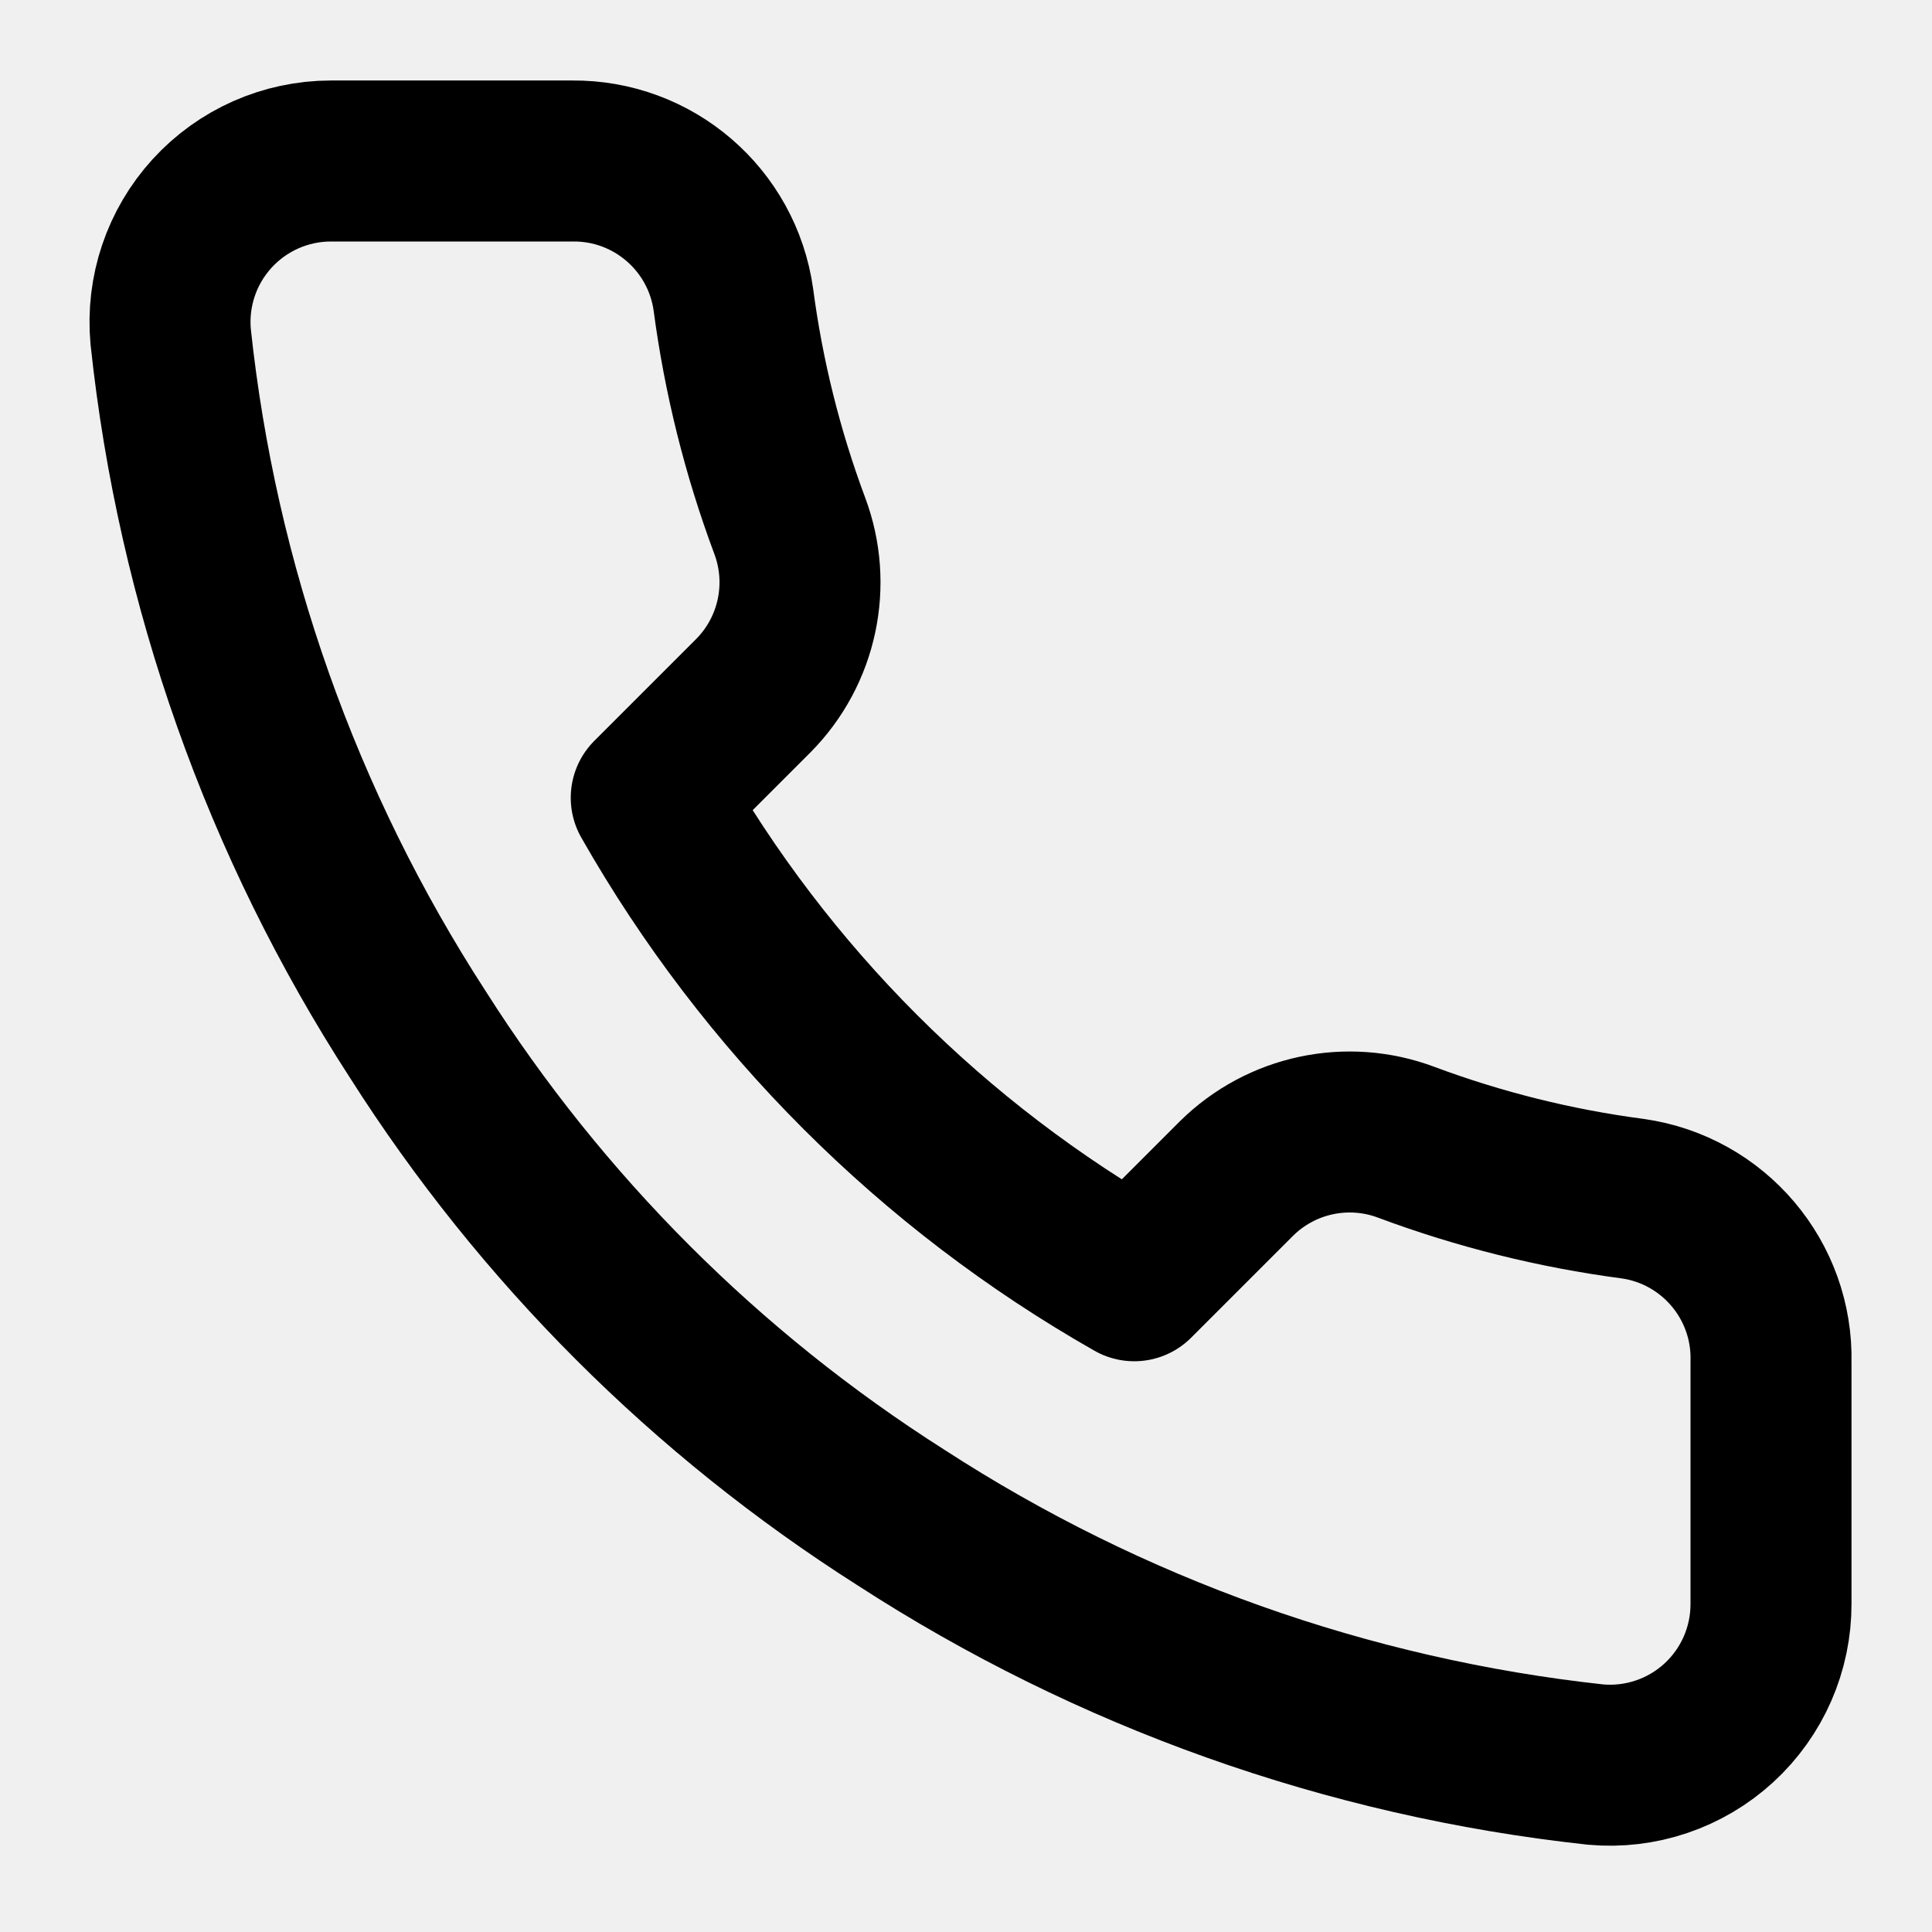
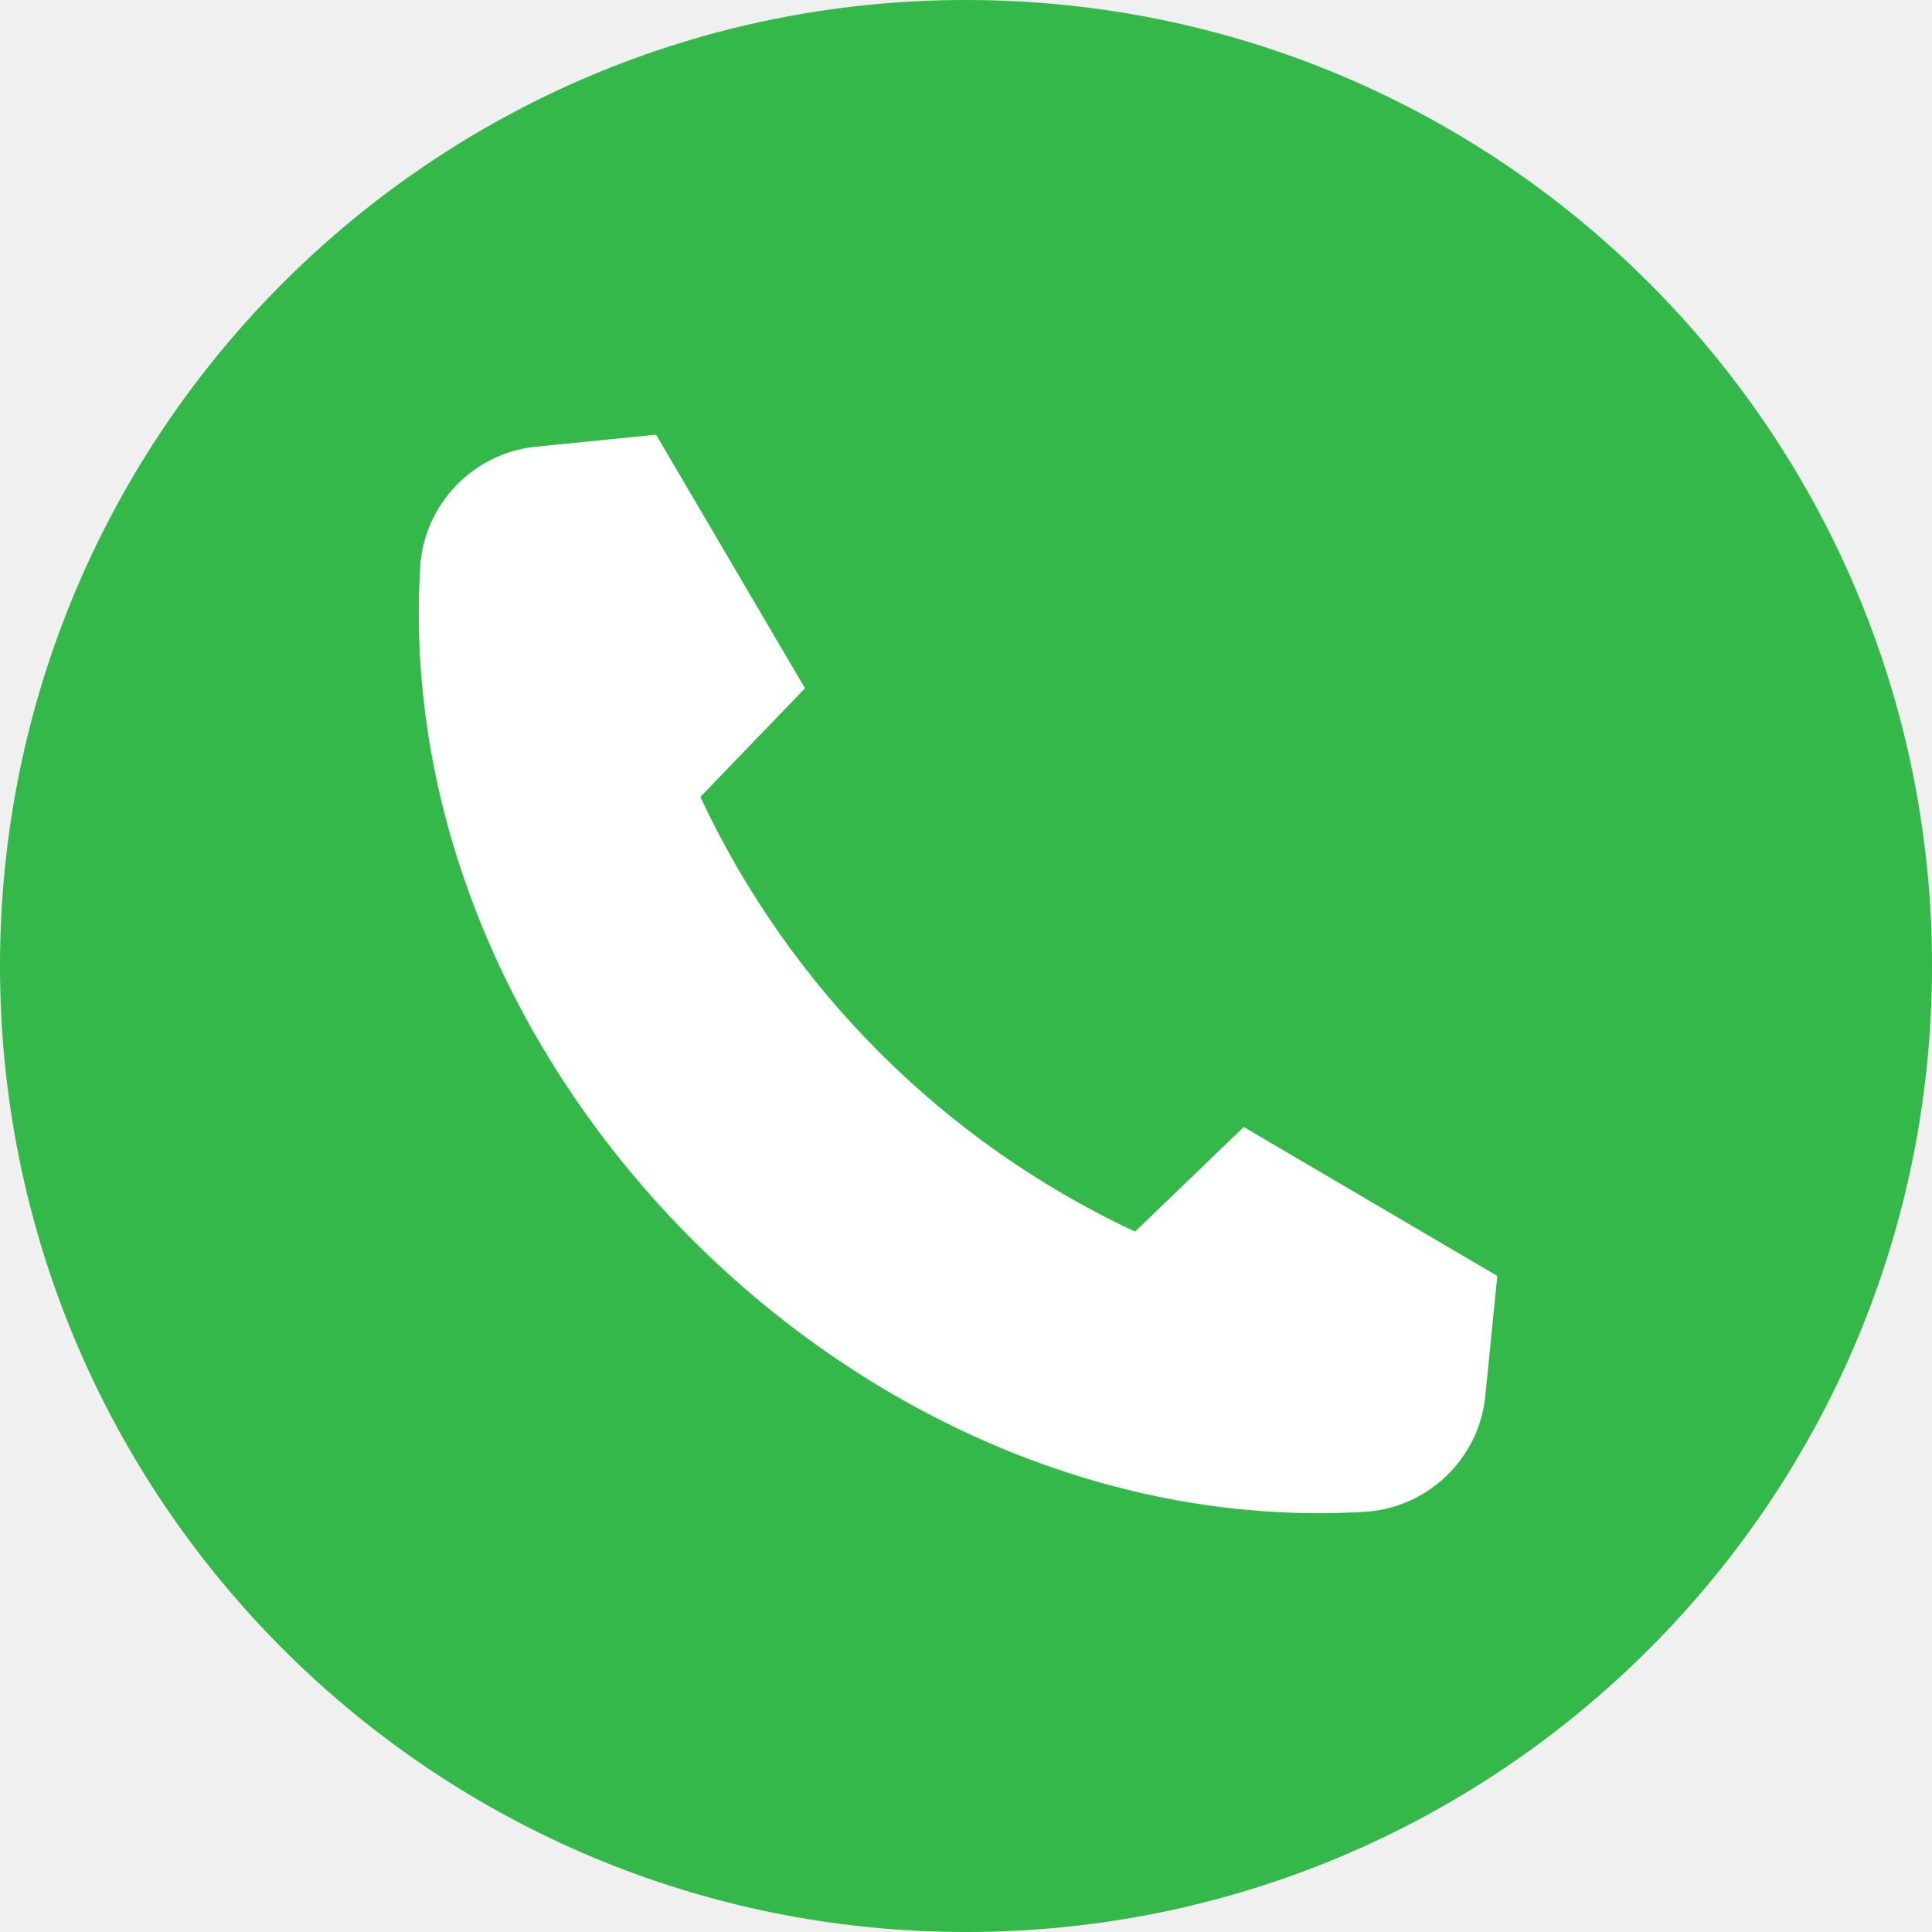
- <svg xmlns="http://www.w3.org/2000/svg" class="lucide lucide-phone" width="24" height="24" viewBox="0 0 24 24" fill="none" stroke="currentColor" stroke-width="2" stroke-linecap="round" stroke-linejoin="round">
-   <path d="M22 16.92v3a2 2 0 0 1-2.18 2 19.79 19.79 0 0 1-8.63-3.07 19.5 19.5 0 0 1-6-6 19.79 19.79 0 0 1-3.07-8.67A2 2 0 0 1 4.11 2h3a2 2 0 0 1 2 1.72 12.84 12.84 0 0 0 .7 2.81 2 2 0 0 1-.45 2.11L8.09 9.91a16 16 0 0 0 6 6l1.27-1.27a2 2 0 0 1 2.11-.45 12.84 12.84 0 0 0 2.81.7A2 2 0 0 1 22 16.92z" />
+ <svg xmlns="http://www.w3.org/2000/svg" viewBox="0 0 24 24" role="img">
+   <circle cx="12" cy="12" r="12" fill="#35b84a" />
+   <path d="M8.15 5.4 10 8.55 8.7 9.9a11.2 11.2 0 0 0 5.4 5.4l1.35-1.3 3.15 1.85-.15 1.5c-.08.77-.71 1.38-1.49 1.43C10.7 19.16 4.84 13.3 5.22 7.04c.05-.78.66-1.41 1.43-1.49l1.5-.15Z" fill="#fff" />
</svg>
